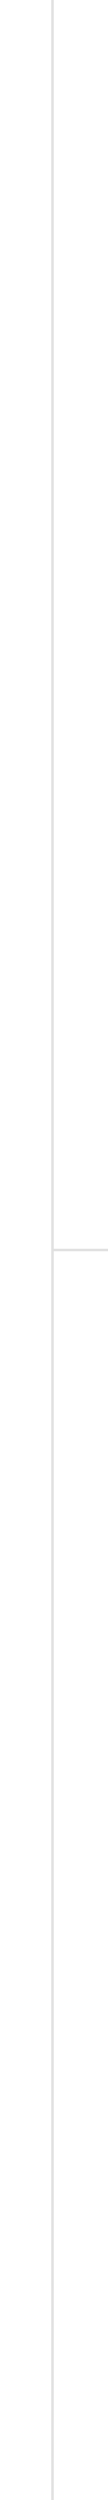
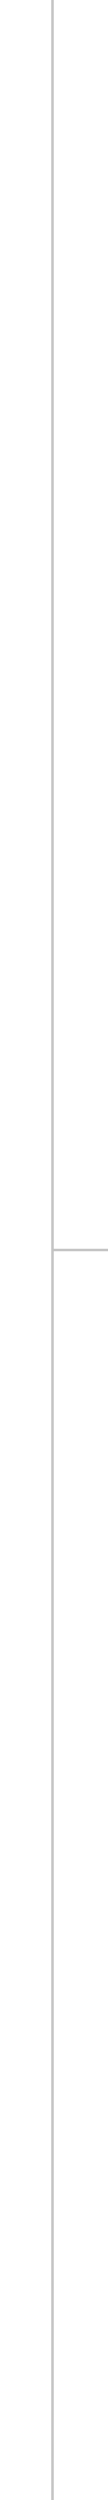
<svg xmlns="http://www.w3.org/2000/svg" width="43" height="1000" viewBox="0 0 43 1000">
-   <path d="M21 0v500m0 0v500m22-500H22" stroke="#E0E0E0" fill="none" fill-rule="evenodd" stroke-linecap="square" />
+   <path d="M21 0v500m0 0v500m22-500H22" stroke="#c3c3c3" fill="none" fill-rule="evenodd" stroke-linecap="square" />
</svg>
